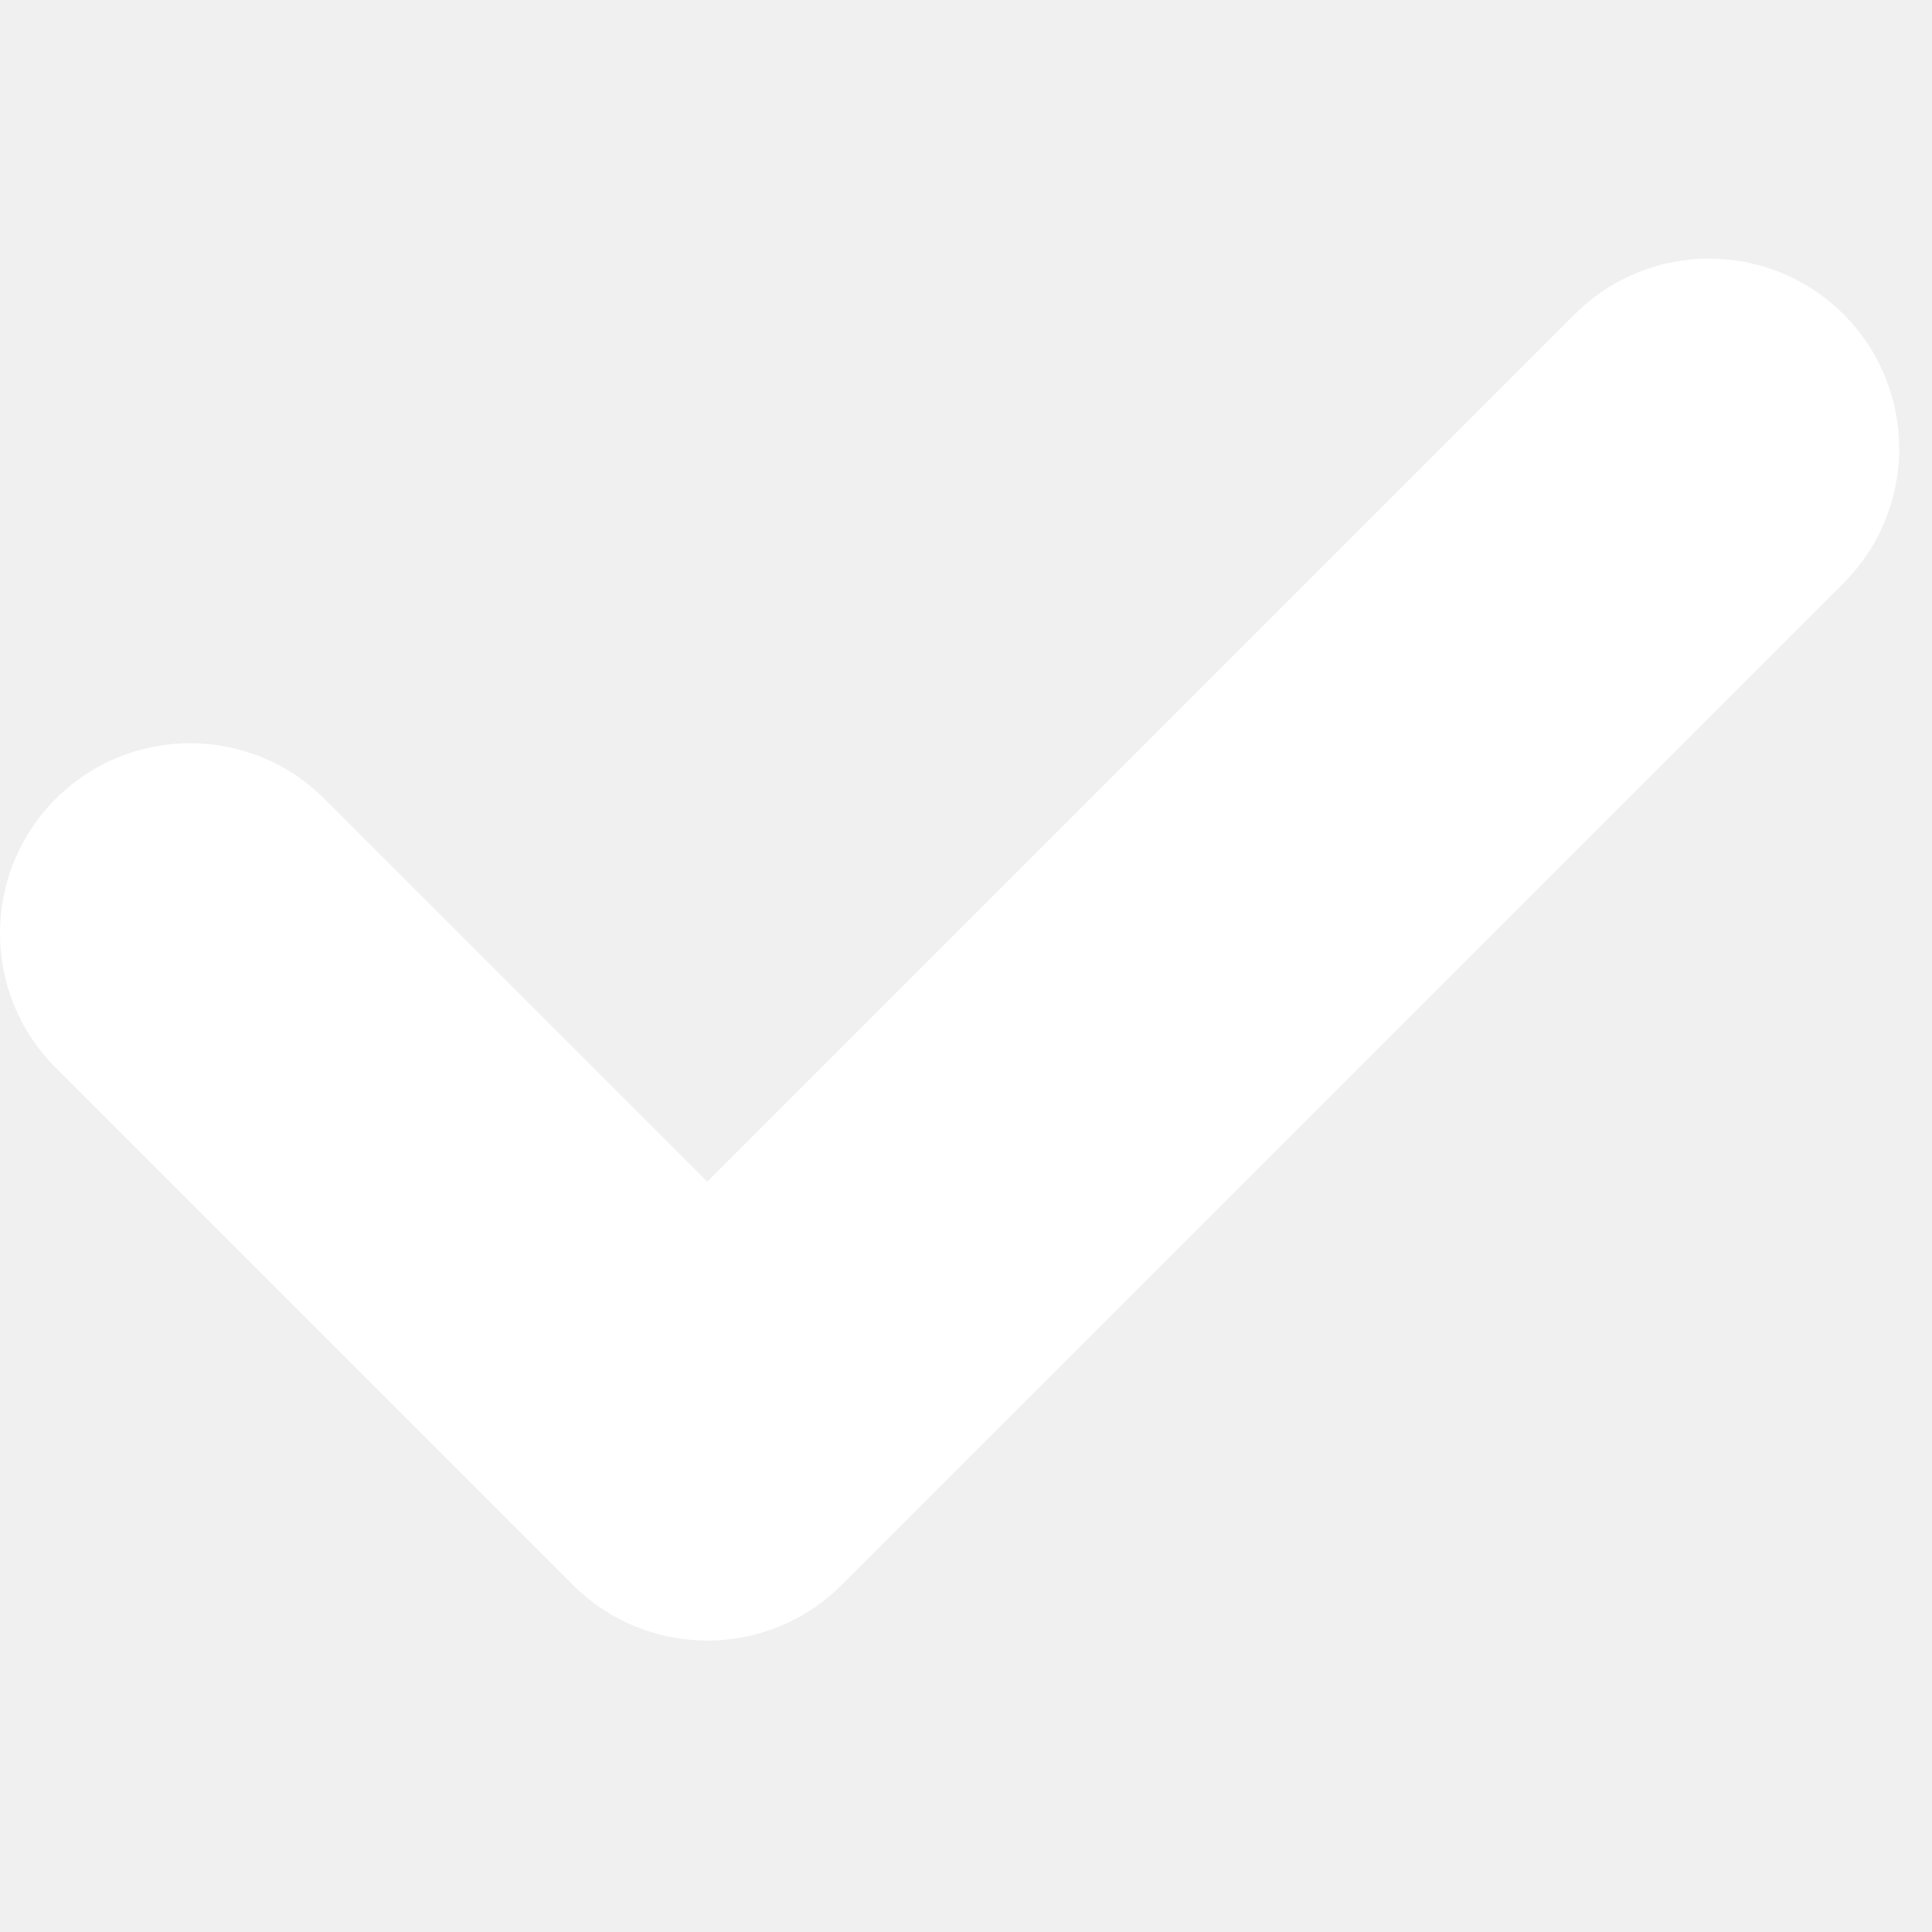
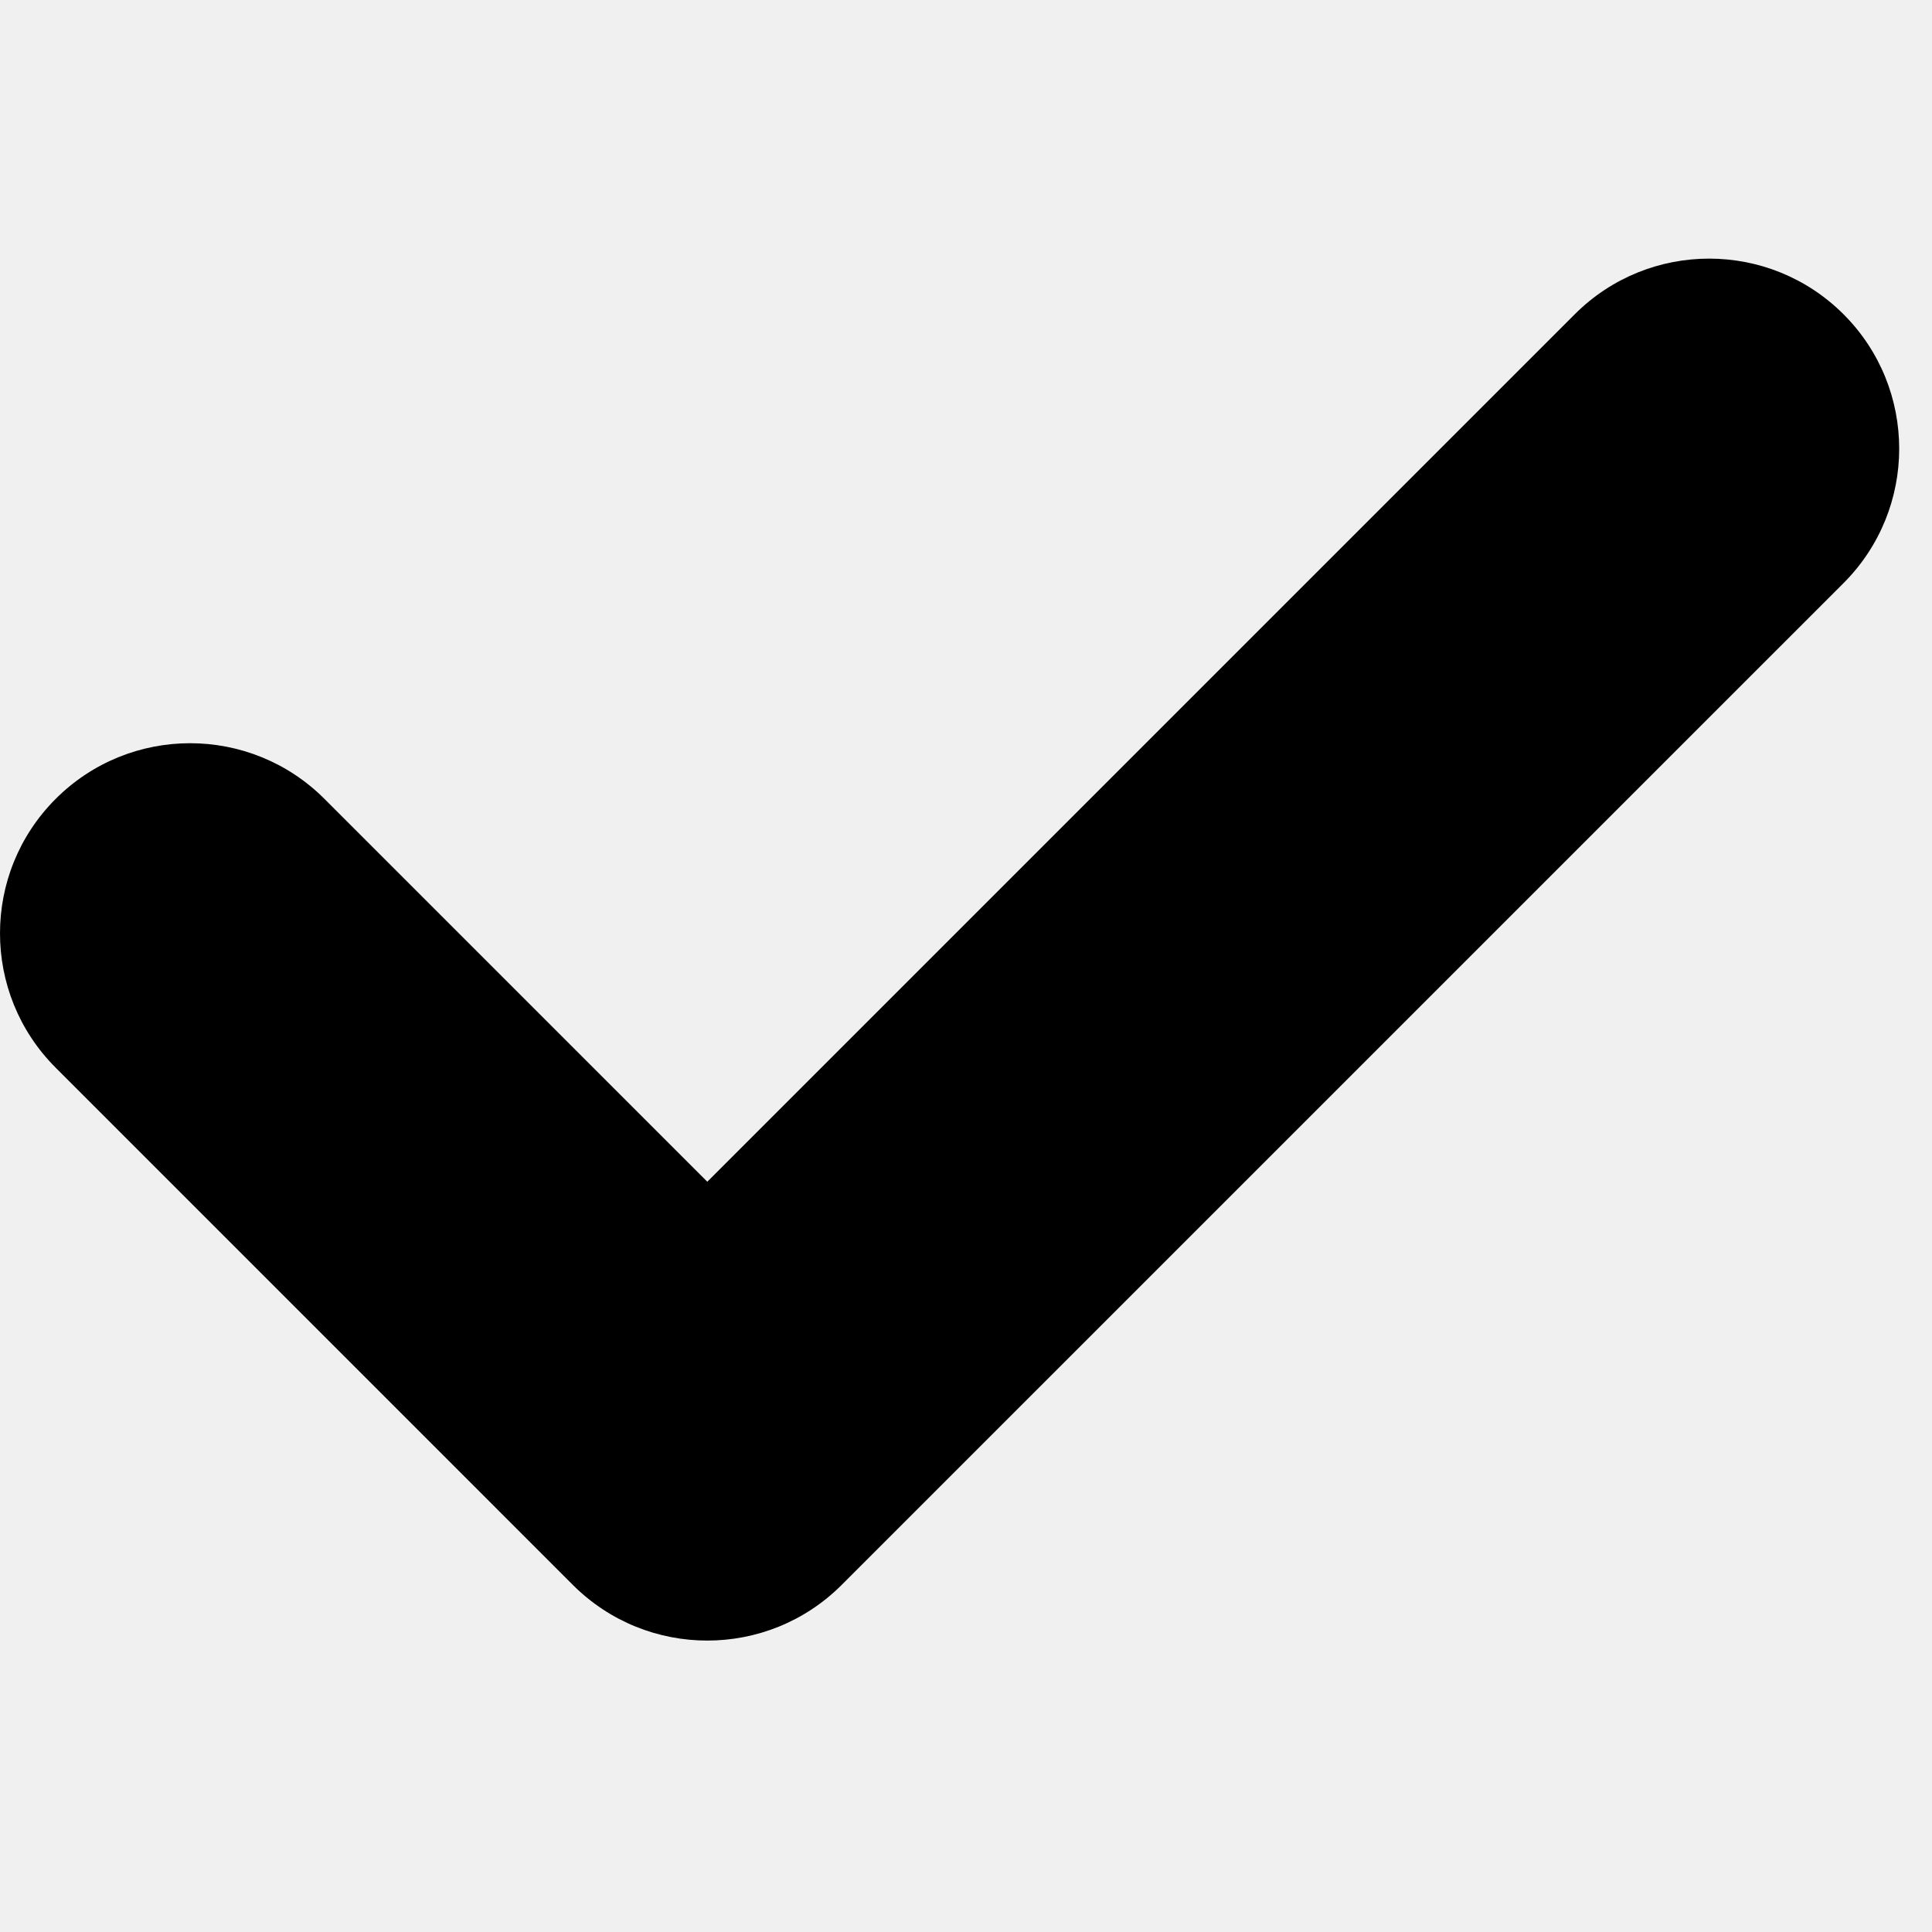
- <svg xmlns="http://www.w3.org/2000/svg" version="1.1" id="Capa_1" x="0px" y="10px" width="12.272px" fill="White" height="12.272px" viewBox="0 0 412.272 412.272" style="enable-background:new 0 0 100.272 100.272;" xml:space="preserve">
+ <svg xmlns="http://www.w3.org/2000/svg" version="1.1" id="Capa_1" x="0px" y="10px" width="12.272px" fill="" height="12.272px" viewBox="0 0 412.272 412.272" style="enable-background:new 0 0 100.272 100.272;" xml:space="preserve">
  <g>
    <path d="M393.401,124.425L179.603,338.208c-15.832,15.835-41.514,15.835-57.361,0L11.878,227.836   c-15.838-15.835-15.838-41.52,0-57.358c15.841-15.841,41.521-15.841,57.355-0.006l81.698,81.699L336.037,67.064   c15.841-15.841,41.523-15.829,57.358,0C409.23,82.902,409.23,108.578,393.401,124.425z" />
  </g>
  <g>
</g>
  <g>
</g>
  <g>
</g>
  <g>
</g>
  <g>
</g>
  <g>
</g>
  <g>
</g>
  <g>
</g>
  <g>
</g>
  <g>
</g>
  <g>
</g>
  <g>
</g>
  <g>
</g>
  <g>
</g>
  <g>
</g>
</svg>
